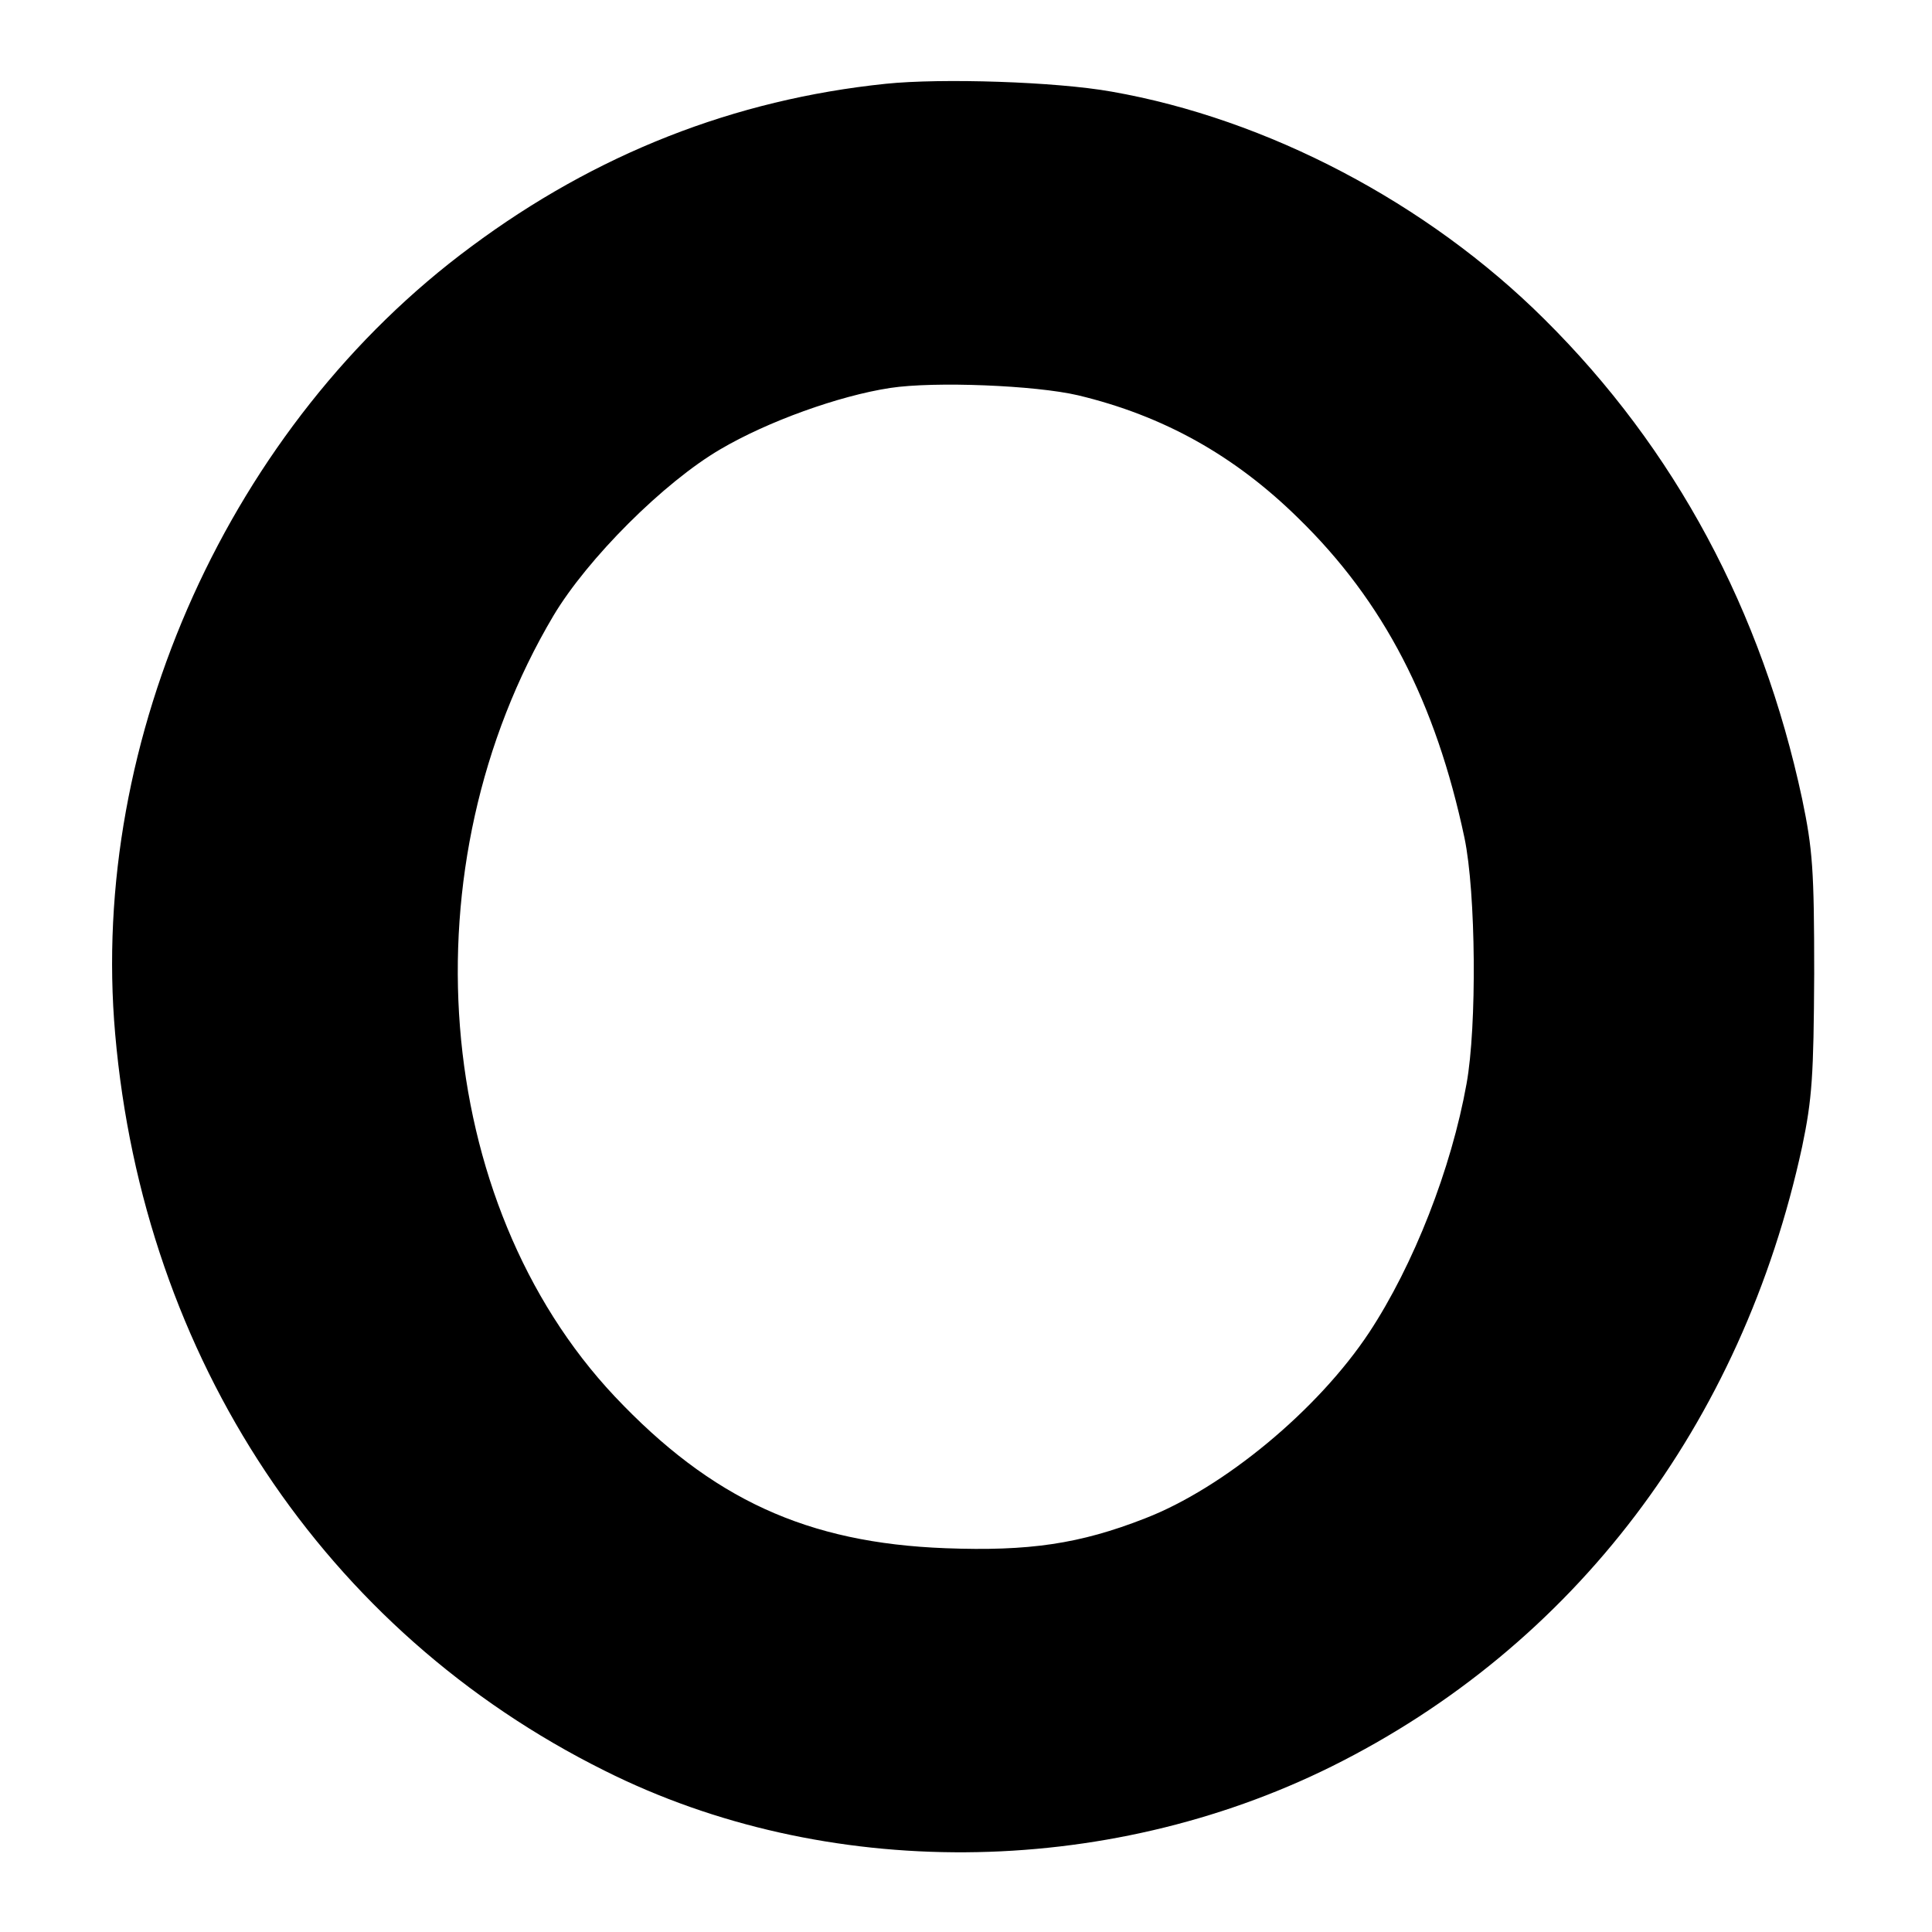
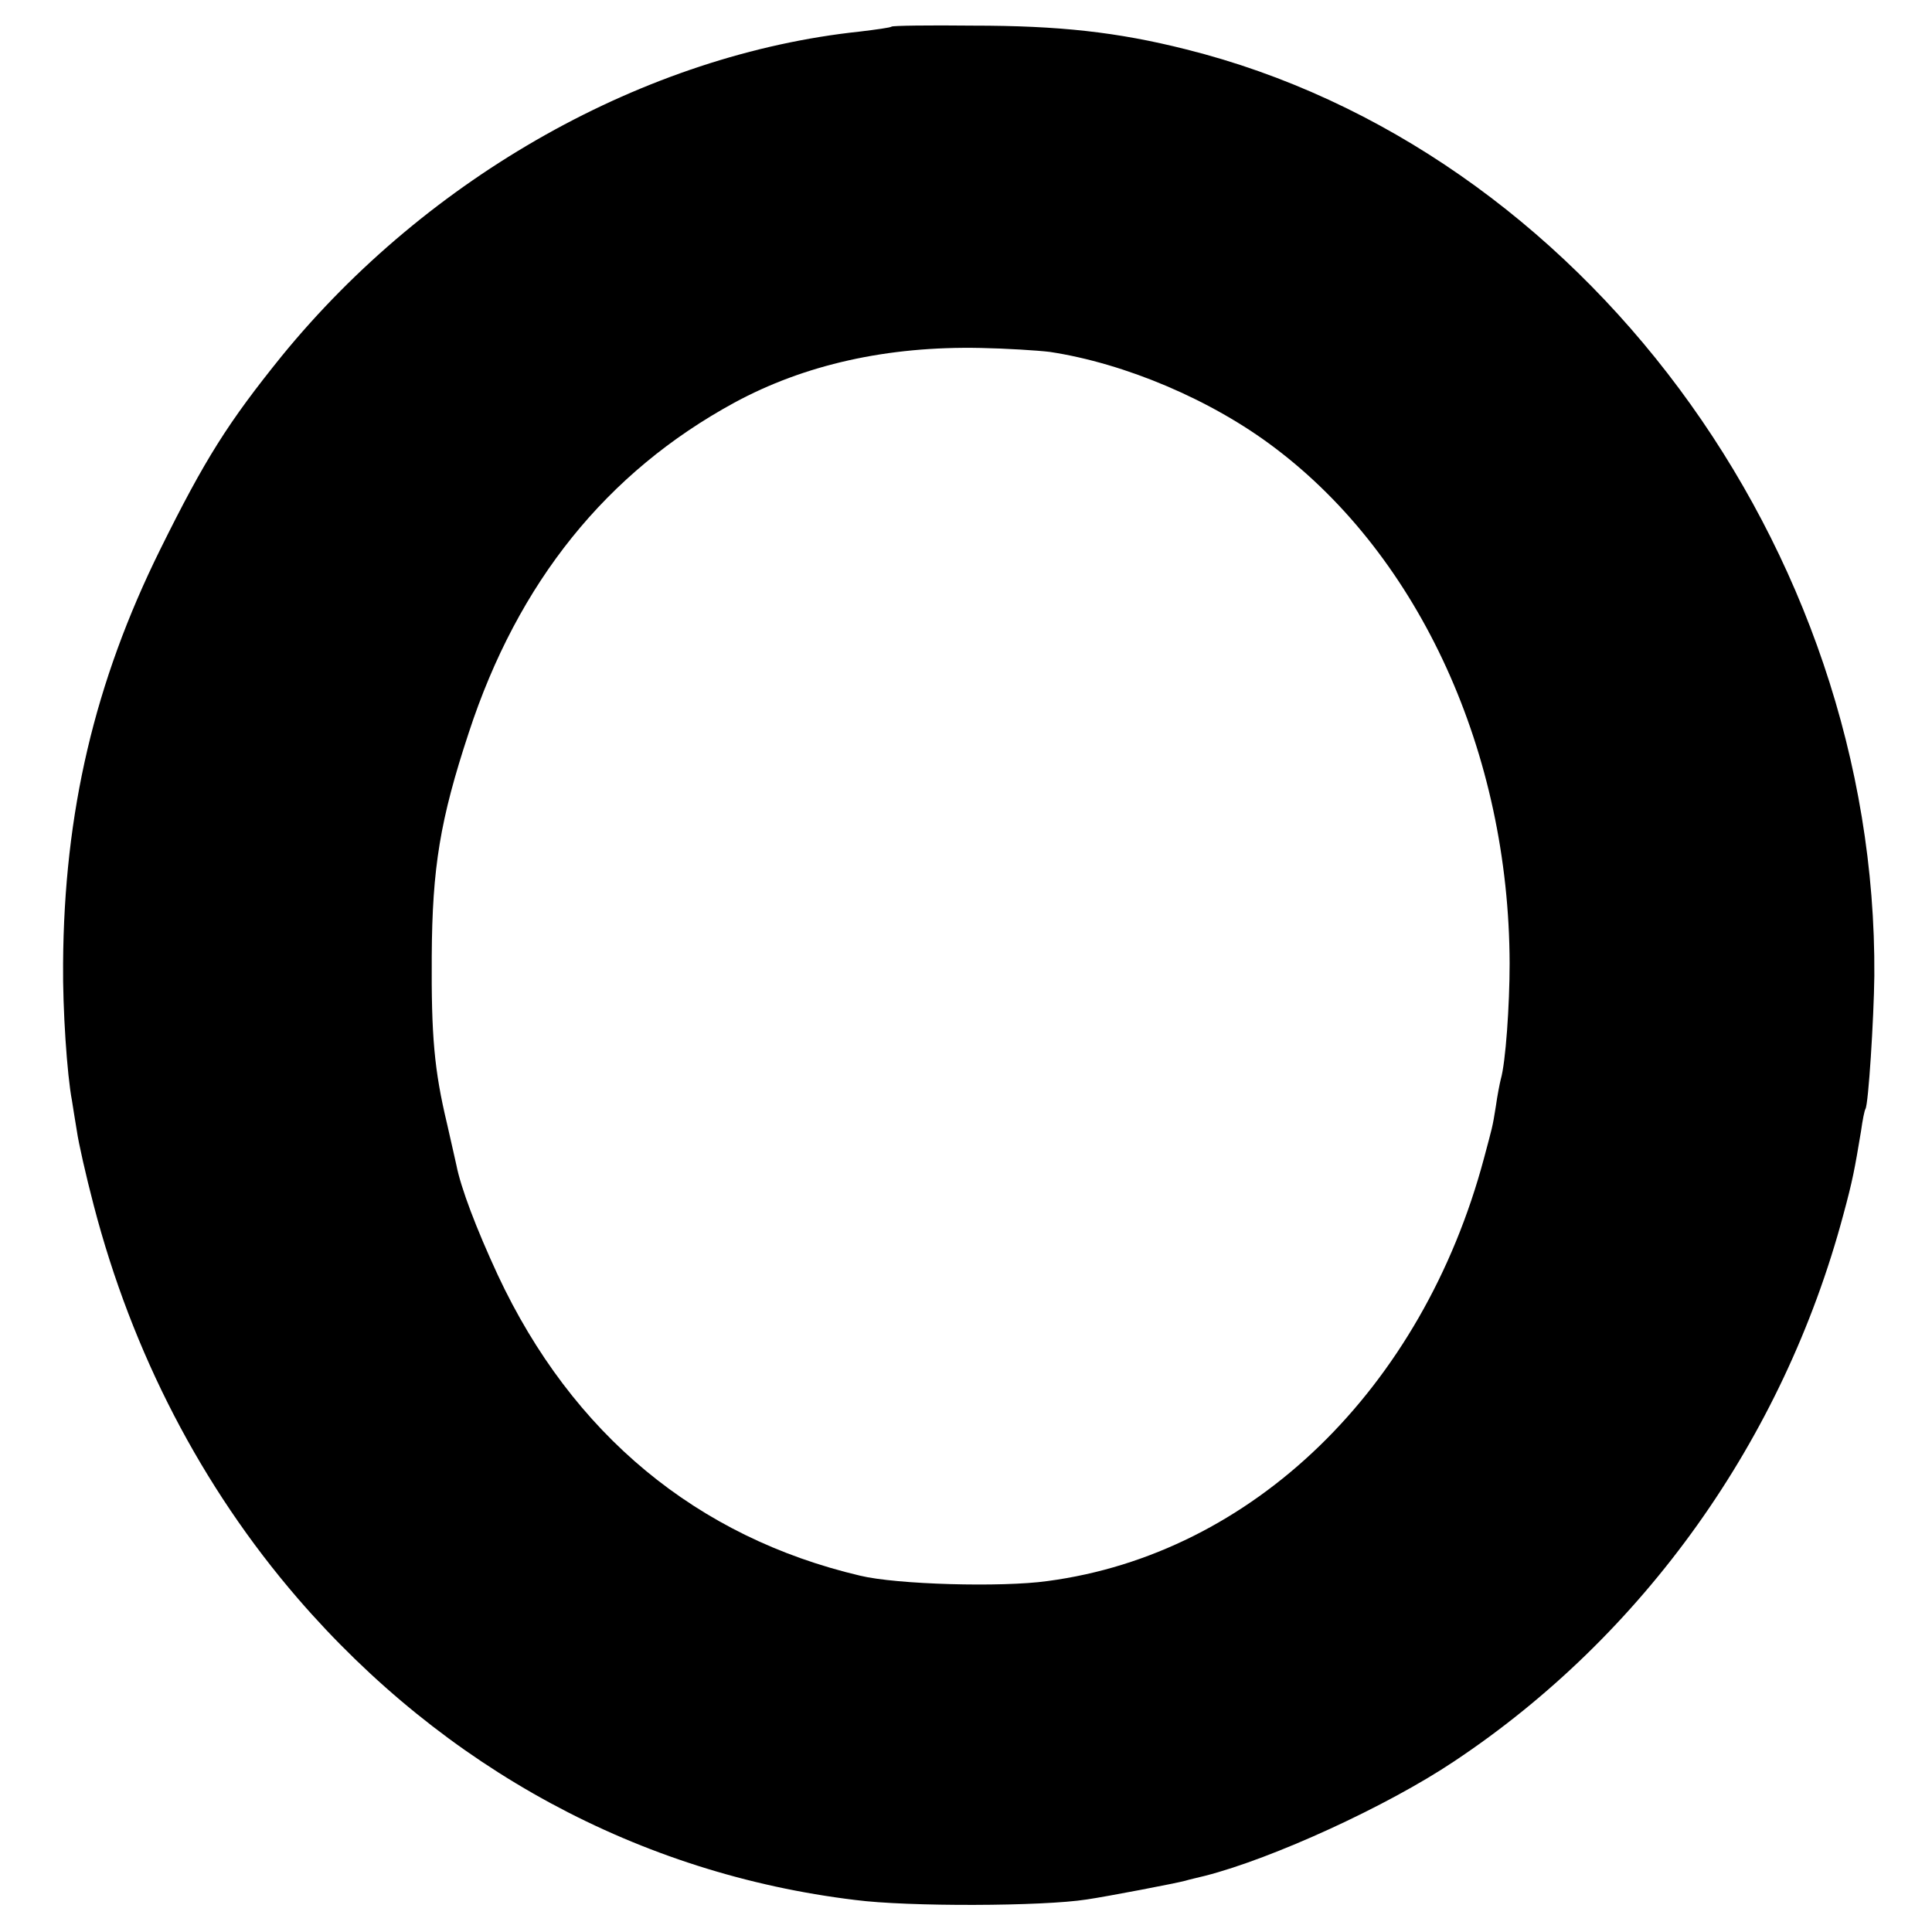
- <svg xmlns="http://www.w3.org/2000/svg" version="1.0" width="369pt" height="369pt" viewBox="0 0 369 369" preserveAspectRatio="xMidYMid meet">
-   <g transform="translate(0,369) scale(0.1,-0.1)" fill="#000000" stroke="none">
-     <path d="M1692 3530 c-290 -30 -554 -134 -792 -311 -460 -340 -730 -938 -680 -1504 54 -619 400 -1141 935 -1407 421 -211 954 -207 1388 8 463 230 784 653 899 1184 19 91 22 135 23 330 0 199 -3 238 -23 334 -77 360 -243 669 -492 916 -224 223 -530 383 -827 435 -106 19 -325 26 -431 15z m367 -595 c163 -39 299 -115 421 -235 163 -159 262 -351 317 -610 22 -105 24 -360 4 -470 -29 -162 -101 -346 -186 -475 -98 -148 -278 -297 -428 -355 -125 -49 -222 -63 -381 -57 -265 10 -447 94 -632 290 -349 371 -400 1014 -117 1491 65 109 211 255 319 318 90 53 226 102 324 117 85 13 278 5 359 -14z" />
+ <svg xmlns="http://www.w3.org/2000/svg" version="1.0" width="392pt" height="392pt" viewBox="0 0 392 392" preserveAspectRatio="xMidYMid meet">
+   <g transform="translate(0,392) scale(0.1,-0.1)" fill="#000000" stroke="none">
+     <path d="M1809 3866 c-2 -2 -31 -6 -64 -10 -435 -46 -875 -293 -1173 -658 -109 -135 -156 -209 -247 -393 -133 -269 -195 -533 -197 -840 -1 -92 8 -226 18 -278 2 -12 6 -39 10 -62 3 -22 18 -89 34 -150 78 -300 219 -572 414 -798 298 -345 693 -559 1131 -612 107 -14 381 -13 470 1 41 6 182 33 200 38 6 2 24 6 40 10 137 35 369 141 505 232 385 256 668 653 790 1109 19 70 23 92 36 170 3 22 7 42 9 45 6 9 17 183 18 270 6 870 -596 1680 -1397 1880 -139 35 -257 48 -432 48 -89 1 -163 0 -165 -2z m321 -660 c152 -23 328 -97 457 -195 294 -222 475 -619 476 -1046 0 -84 -8 -201 -18 -235 -2 -8 -7 -33 -10 -55 -7 -44 -7 -41 -24 -105 -125 -468 -470 -803 -886 -858 -93 -13 -306 -7 -380 11 -331 78 -584 287 -735 610 -44 95 -75 177 -84 223 -2 10 -11 48 -19 84 -26 109 -32 178 -31 340 1 180 17 277 75 453 100 306 280 529 539 670 142 77 310 115 500 111 52 -1 115 -5 140 -8z" />
  </g>
</svg>
